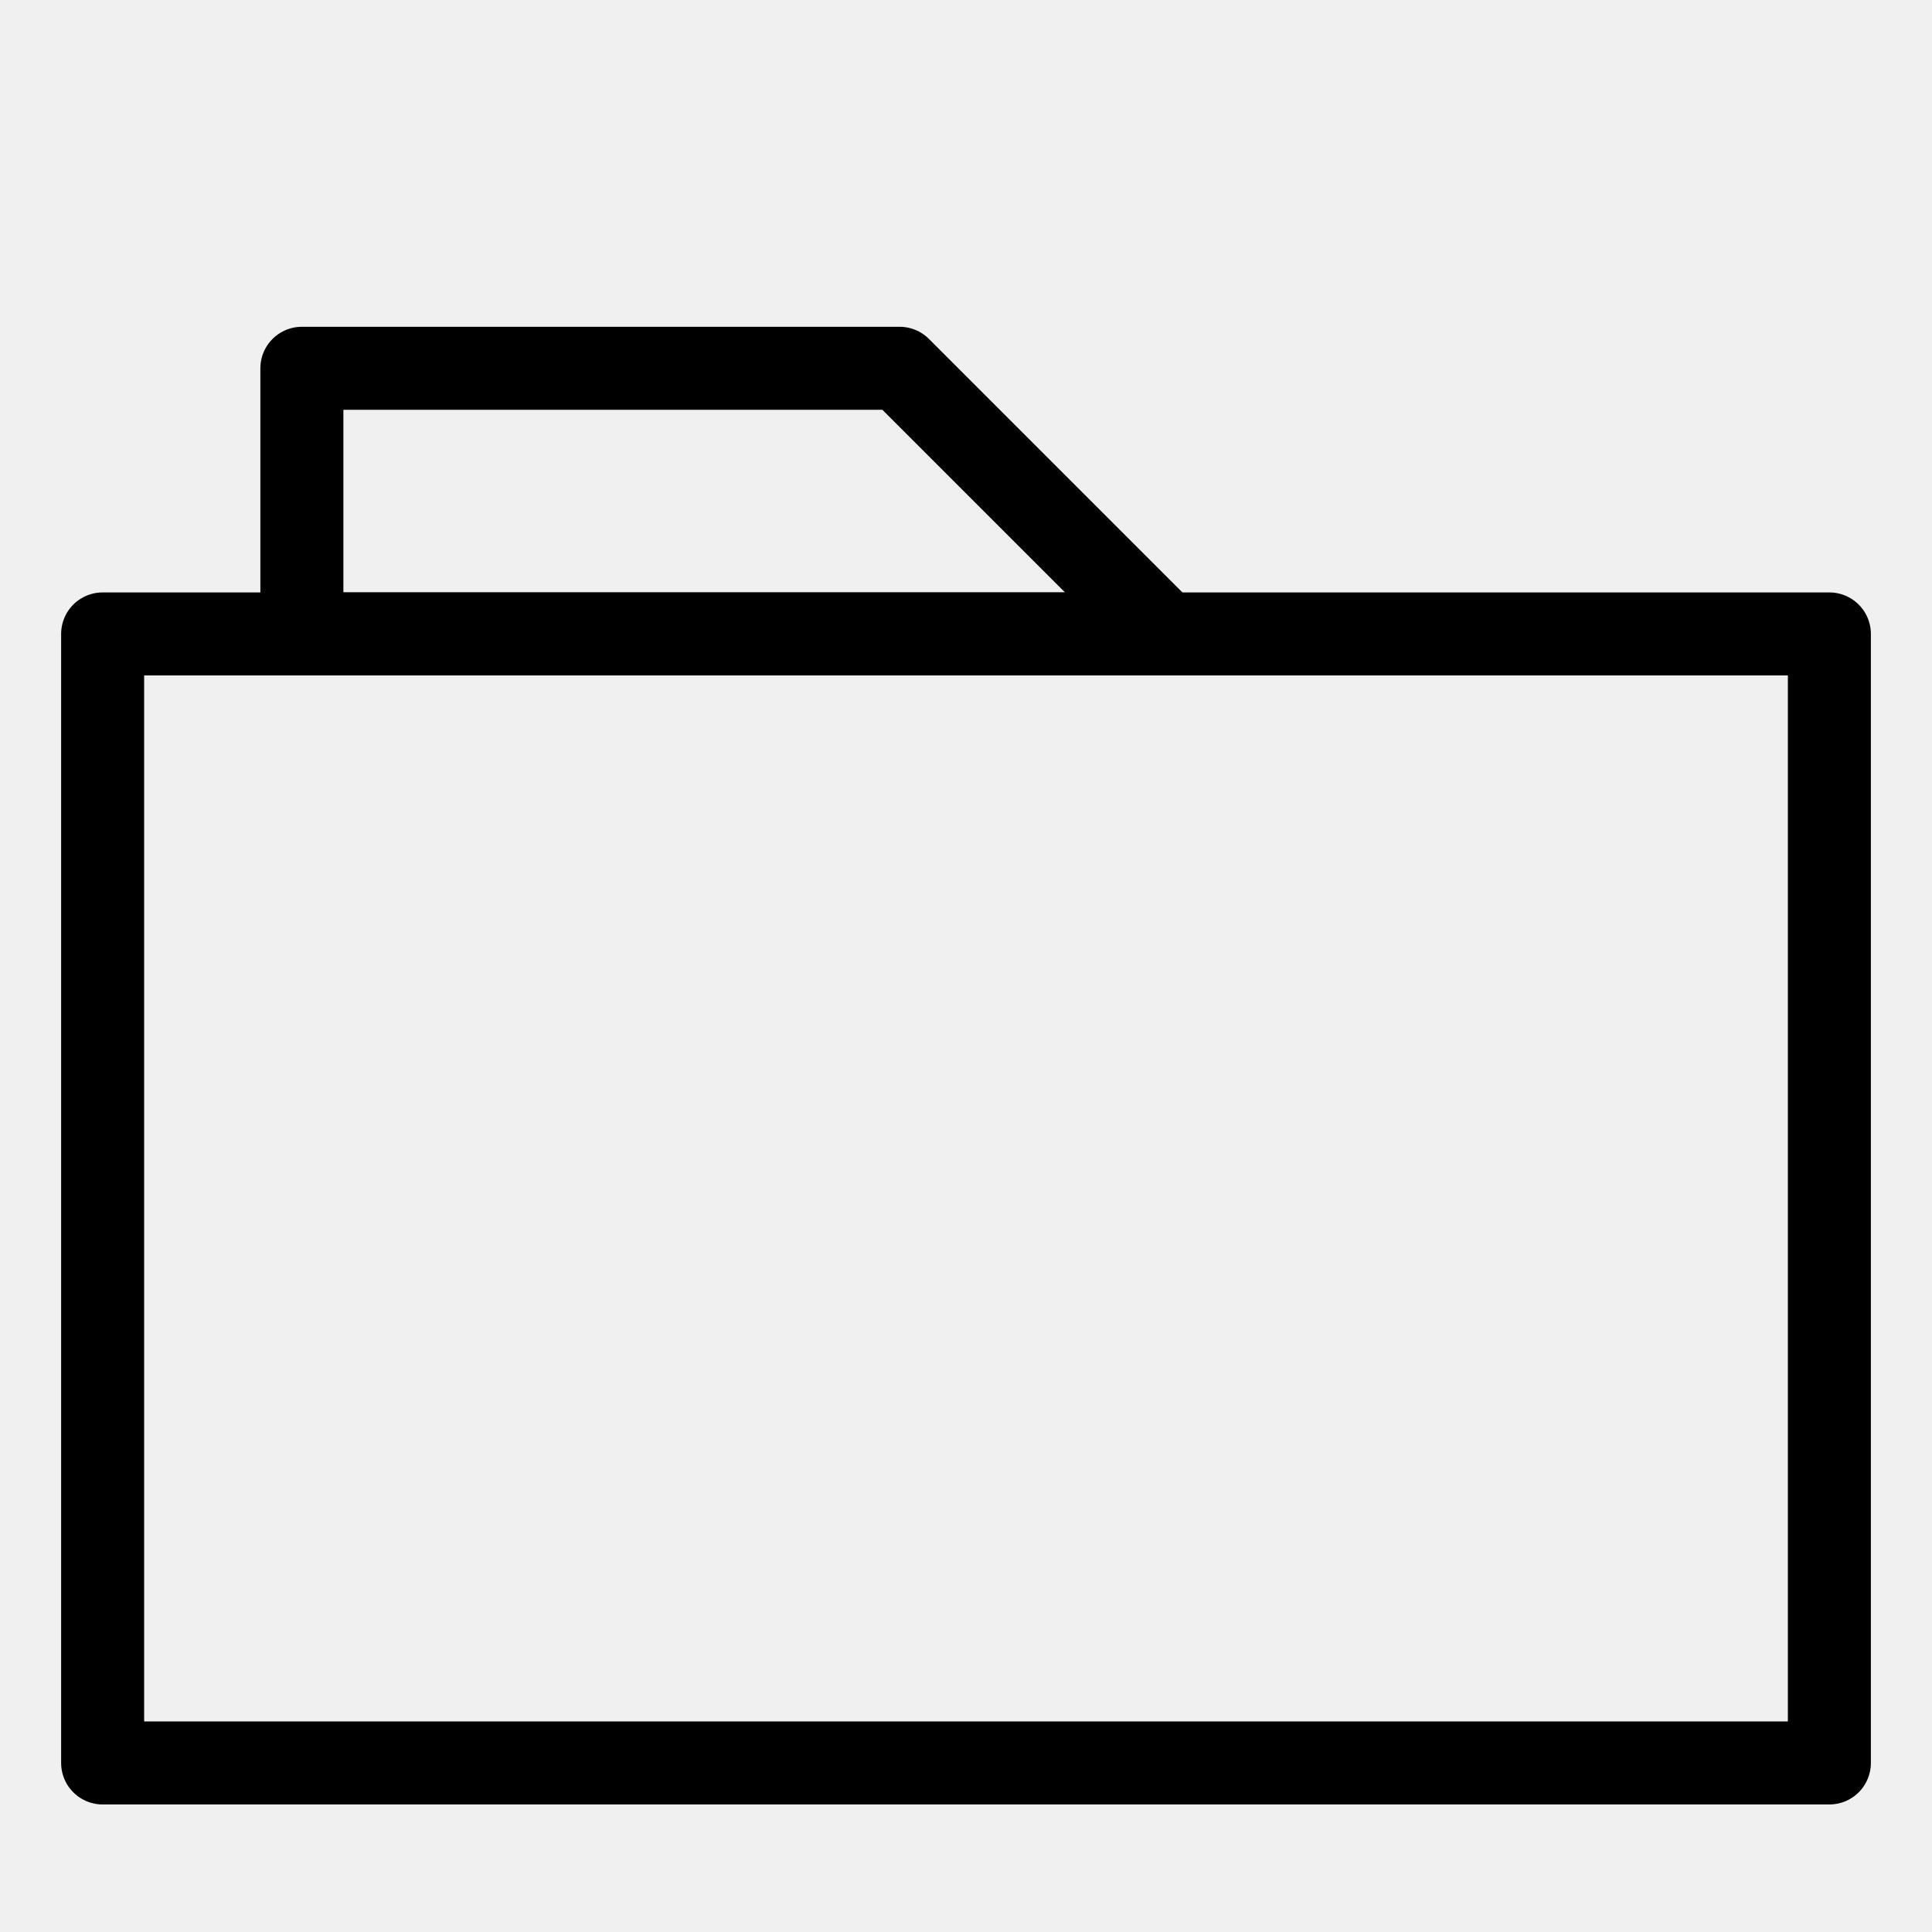
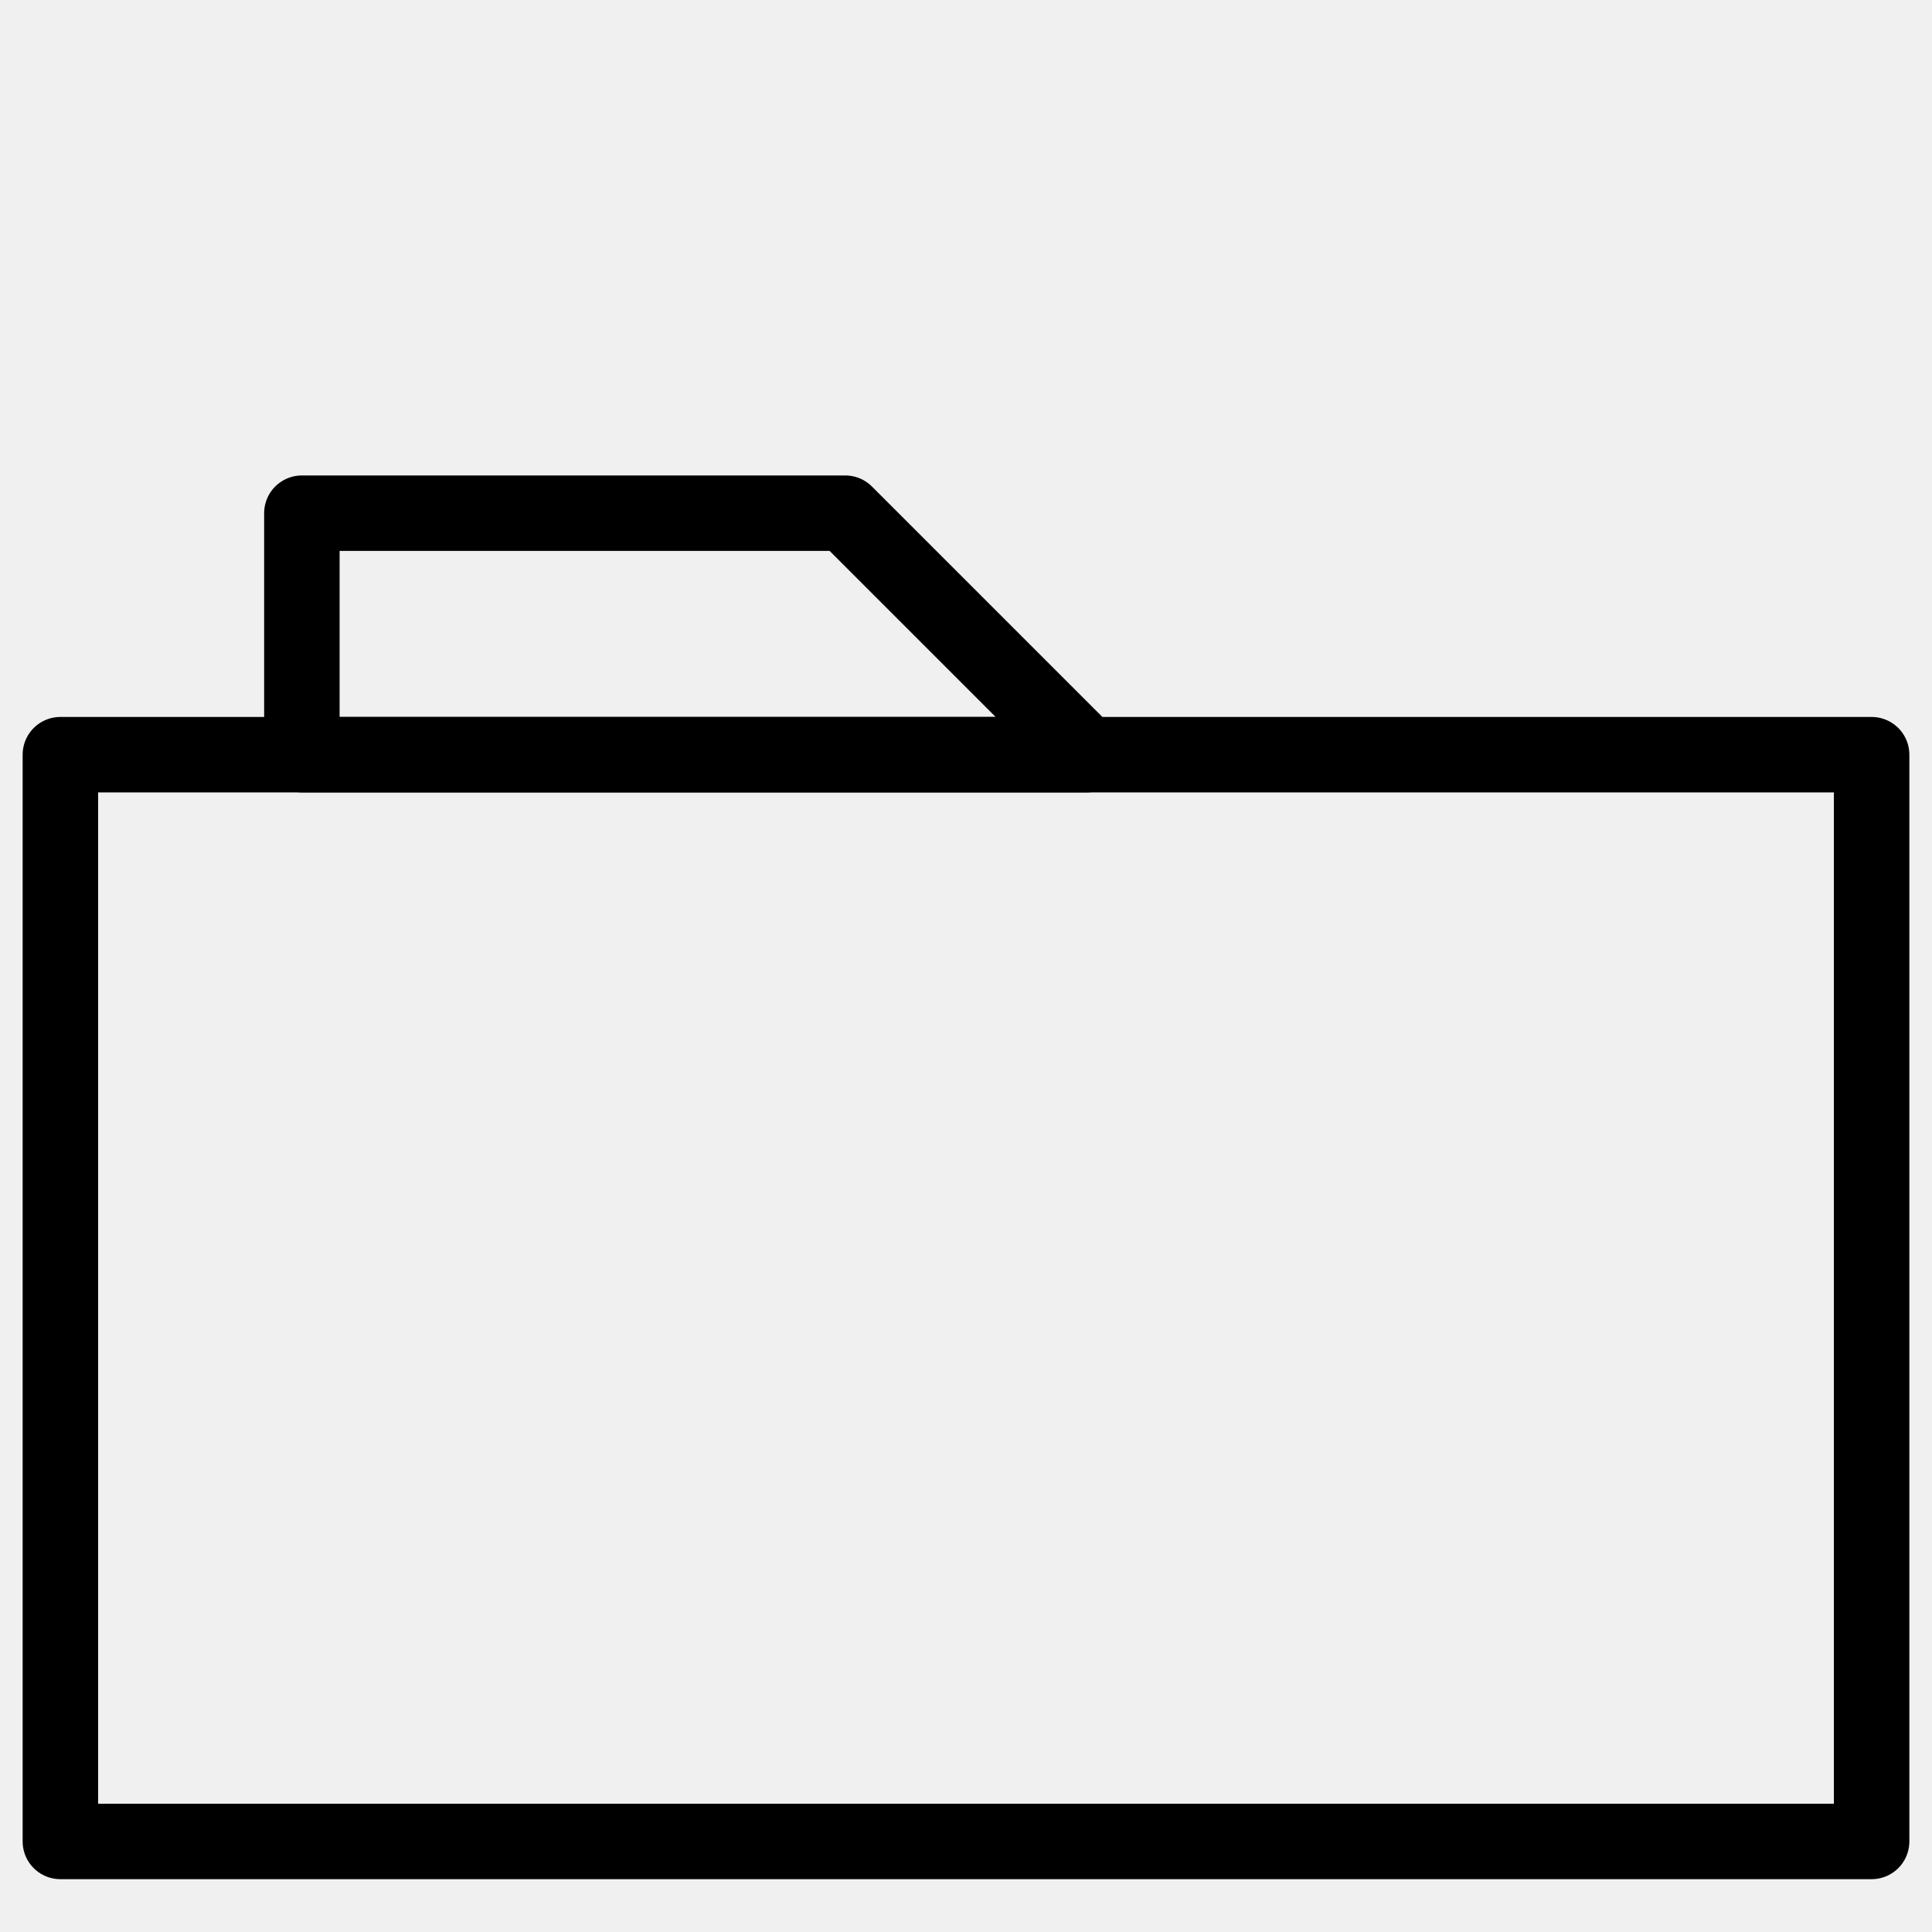
<svg xmlns="http://www.w3.org/2000/svg" width="32" height="32" viewBox="0 0 32 32" fill="none" stroke="#000000" stroke-width="1.25" stroke-linecap="round" stroke-linejoin="round" shape-rendering="geometricPrecision">
  <style>
    .classic-ink{fill:#000000;stroke:#000000;stroke-width:.25}
    .classic-paper{fill:#ffffff;stroke:none}
  </style>
-   <g transform="translate(16 16) scale(1.1) translate(-16 -16)">
-     <path d="M3 11h26v17H3z" />
-     <path d="M6 7h9l4 4H6z" />
+   <g transform="translate(0 0)">
+     <path d="M1 12.5h30v18H1z" />
+     <path d="M5 8.5h9l4 4H5z" />
  </g>
</svg>
